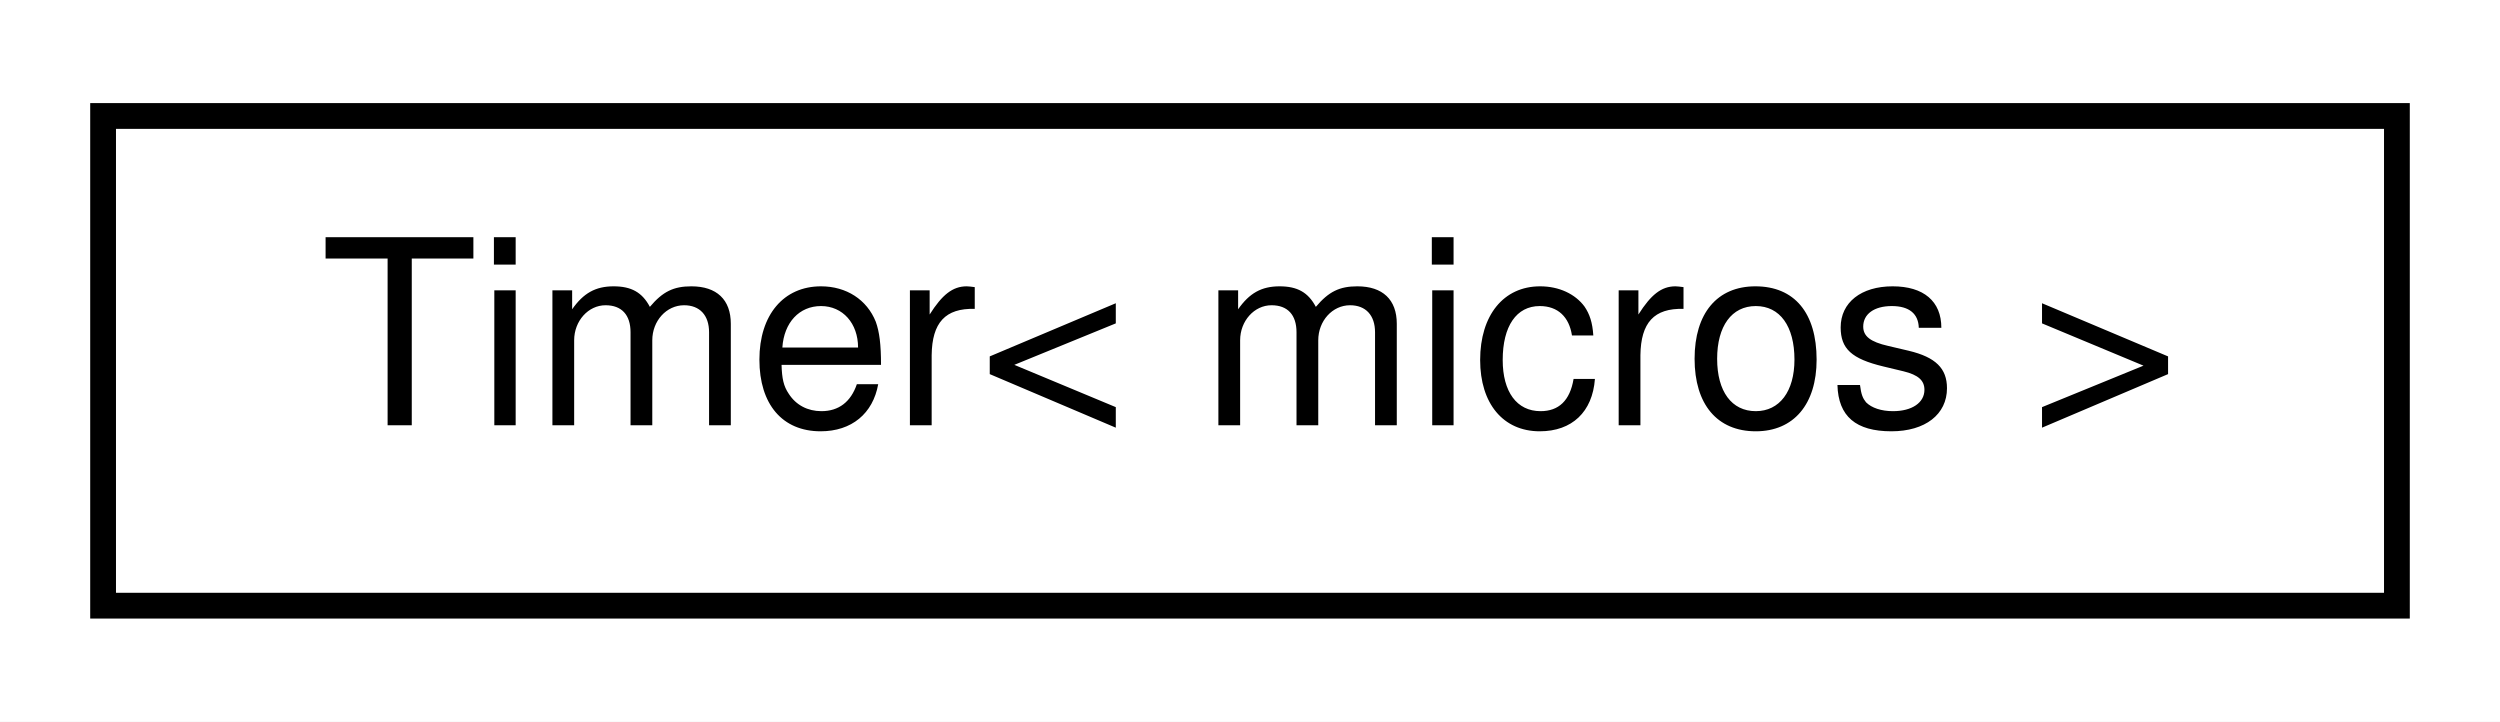
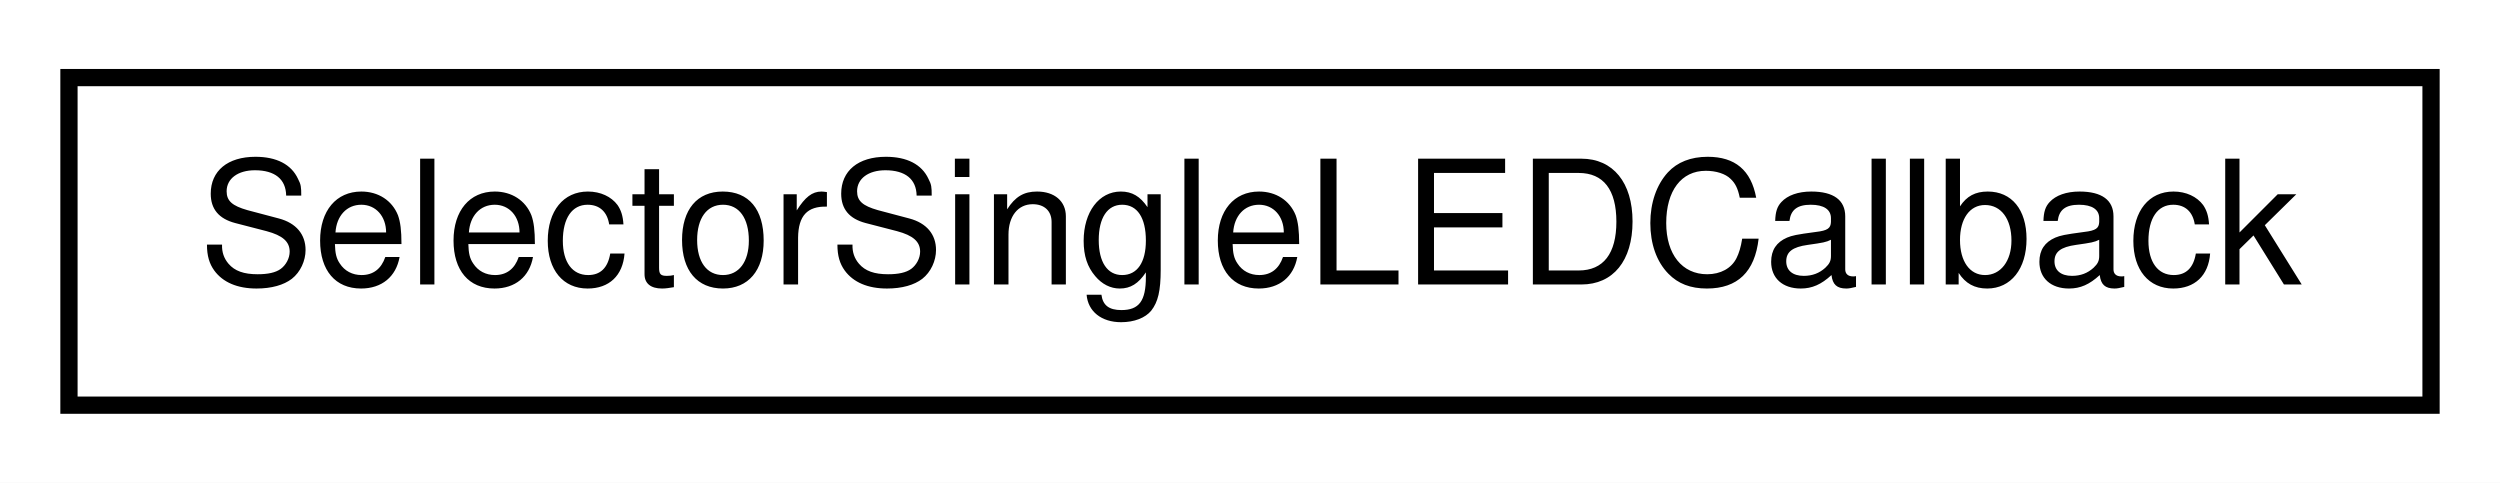
- <svg xmlns="http://www.w3.org/2000/svg" xmlns:xlink="http://www.w3.org/1999/xlink" width="97pt" height="28pt" viewBox="0.00 0.00 97.00 28.00">
+ <svg xmlns="http://www.w3.org/2000/svg" xmlns:xlink="http://www.w3.org/1999/xlink" width="145pt" height="28pt" viewBox="0.00 0.00 145.00 28.00">
  <g id="graph0" class="graph" transform="scale(1 1) rotate(0) translate(4 24)">
-     <polygon fill="white" stroke="none" points="-4,4 -4,-24 93,-24 93,4 -4,4" />
+     <polygon fill="white" stroke="none" points="-4,4 -4,-24 141,-24 141,4 -4,4" />
    <g id="node1" class="node">
      <g id="a_node1">
-         <a xlink:href="dc/dea/classTimer.html" target="_top" xlink:title=" ">
-           <polygon fill="white" stroke="black" points="-7.10543e-15,-0.5 -7.10543e-15,-19.5 89,-19.5 89,-0.5 -7.10543e-15,-0.5" />
-           <text text-anchor="middle" x="44.5" y="-7.5" font-family="Helvetica,sans-Serif" font-size="10.00">Timer&lt; micros &gt;</text>
+         <a xlink:href="d9/d15/classSelectorSingleLEDCallback.html" target="_top" xlink:title=" ">
+           <polygon fill="white" stroke="black" points="0,-0.5 0,-19.5 137,-19.5 137,-0.5 0,-0.5" />
+           <text text-anchor="middle" x="68.5" y="-7.5" font-family="Helvetica,sans-Serif" font-size="10.00">SelectorSingleLEDCallback</text>
        </a>
      </g>
    </g>
  </g>
</svg>
